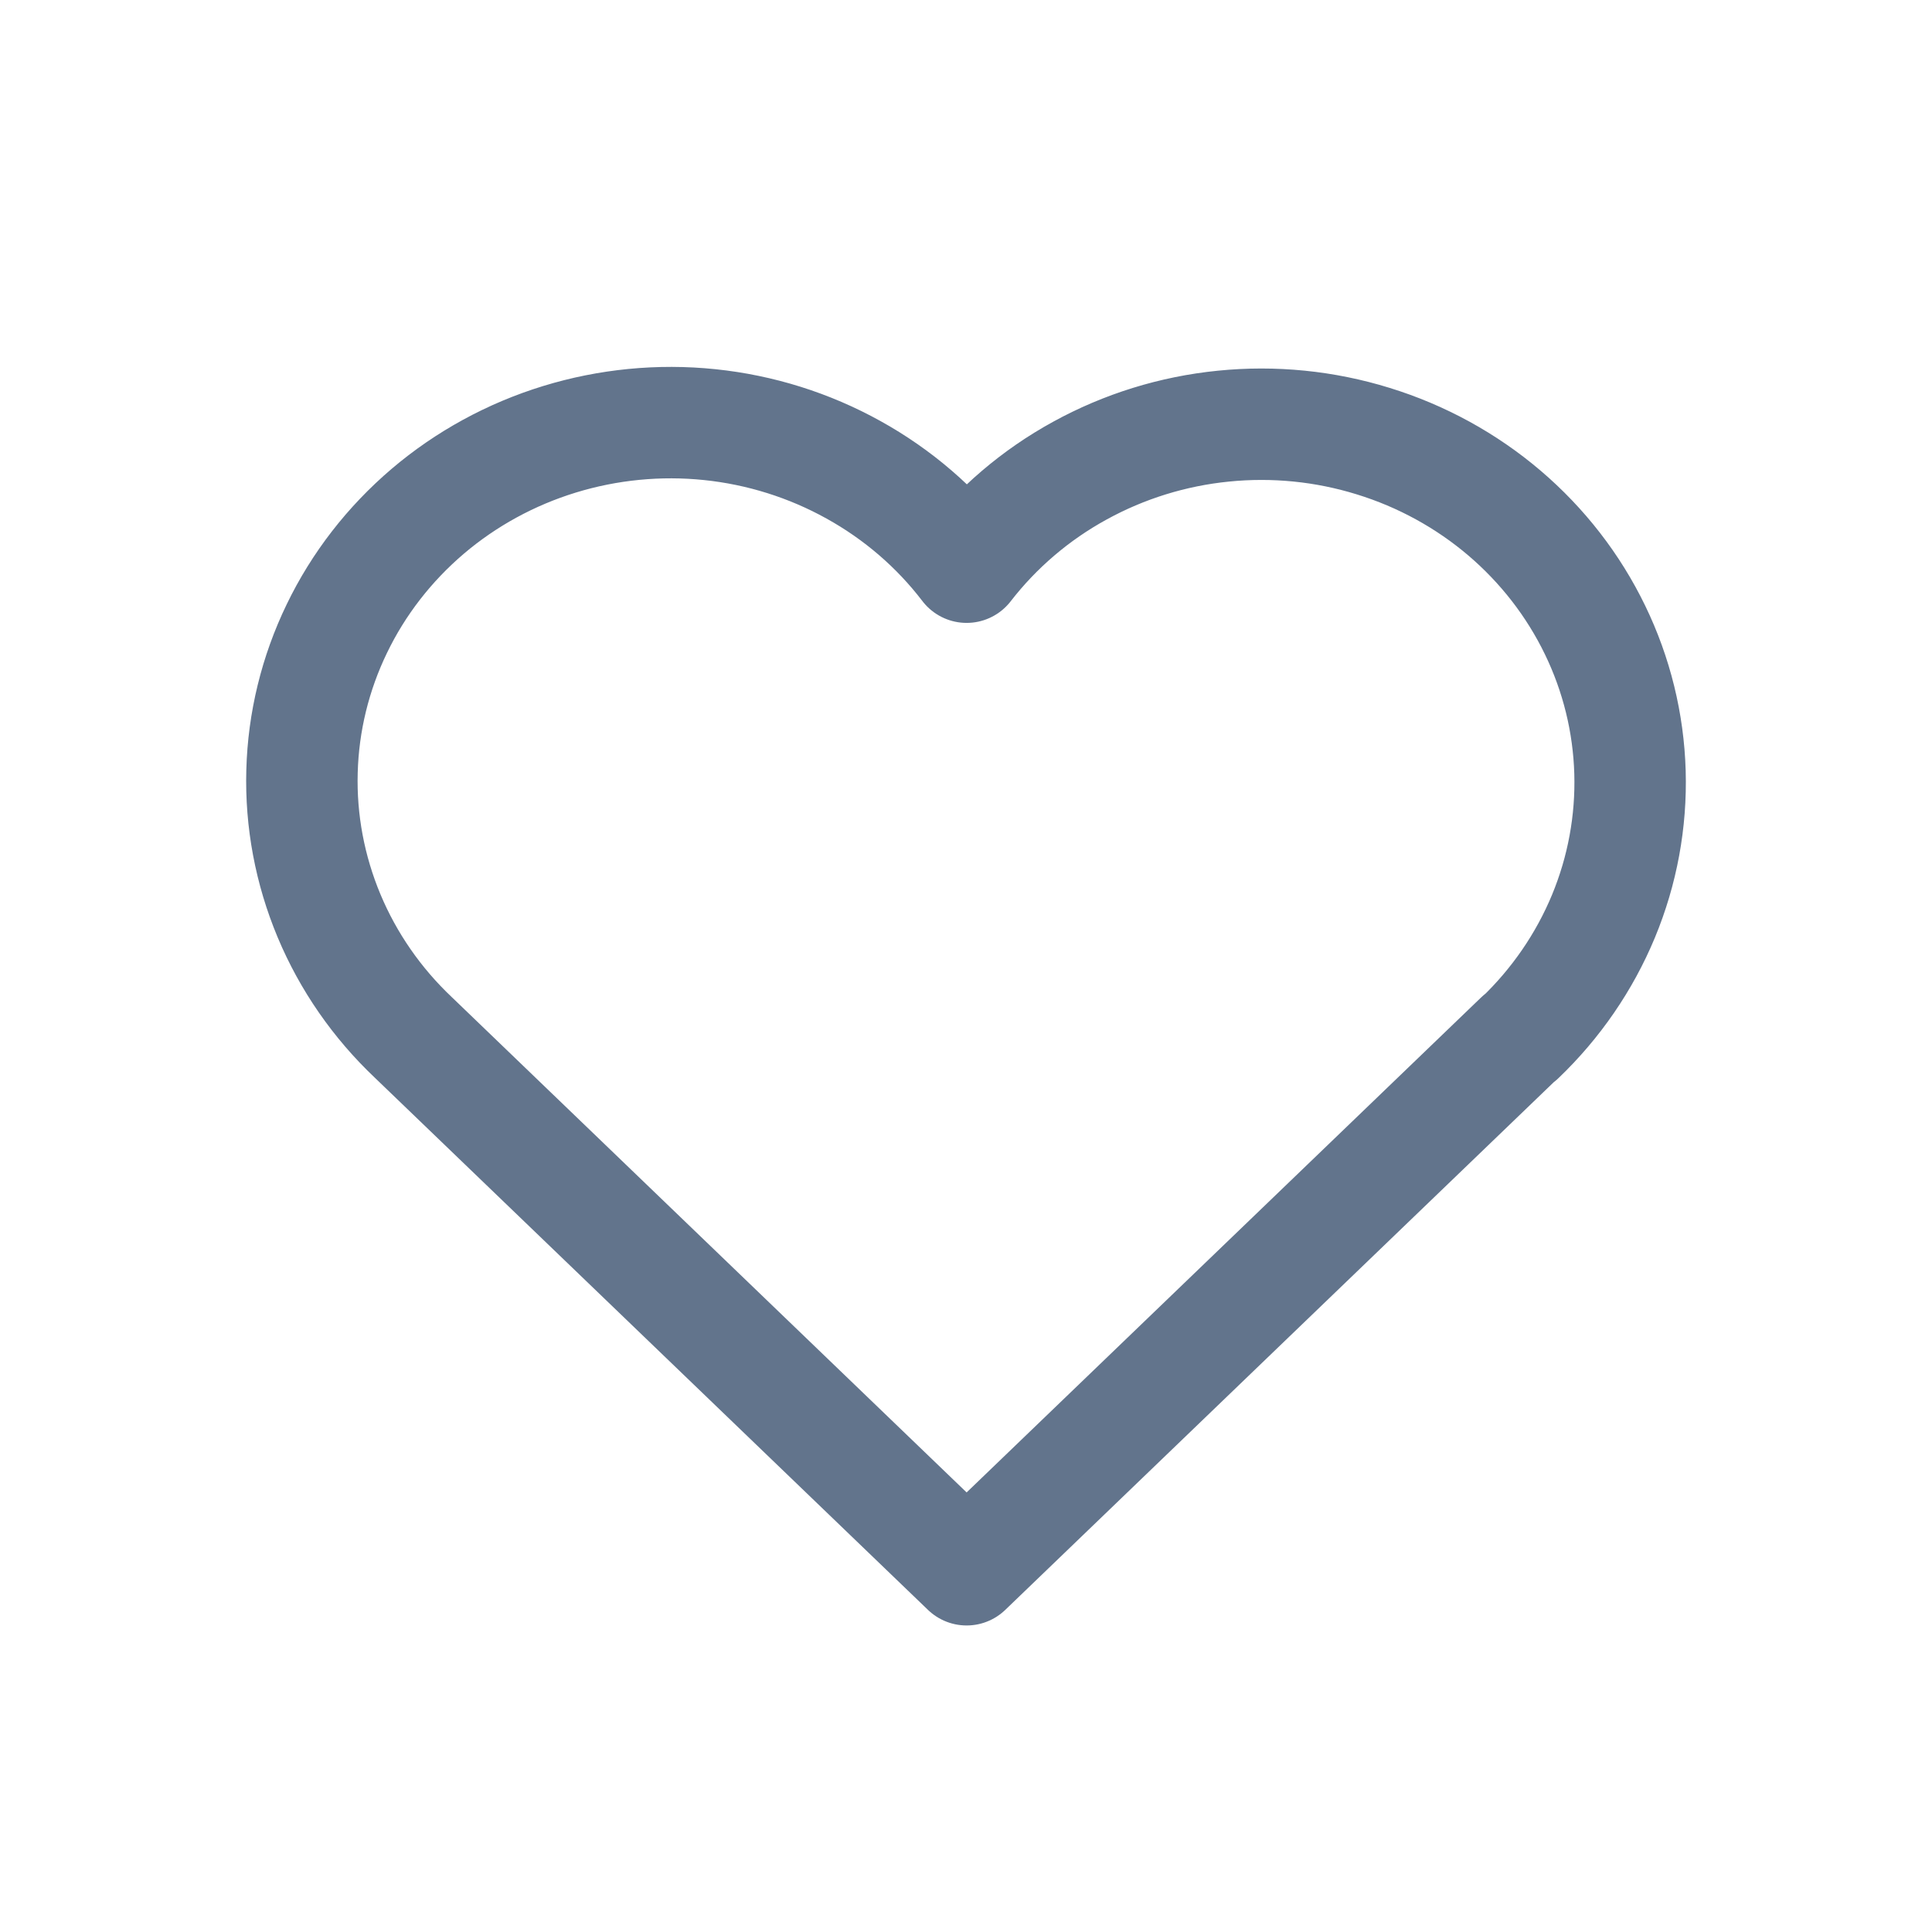
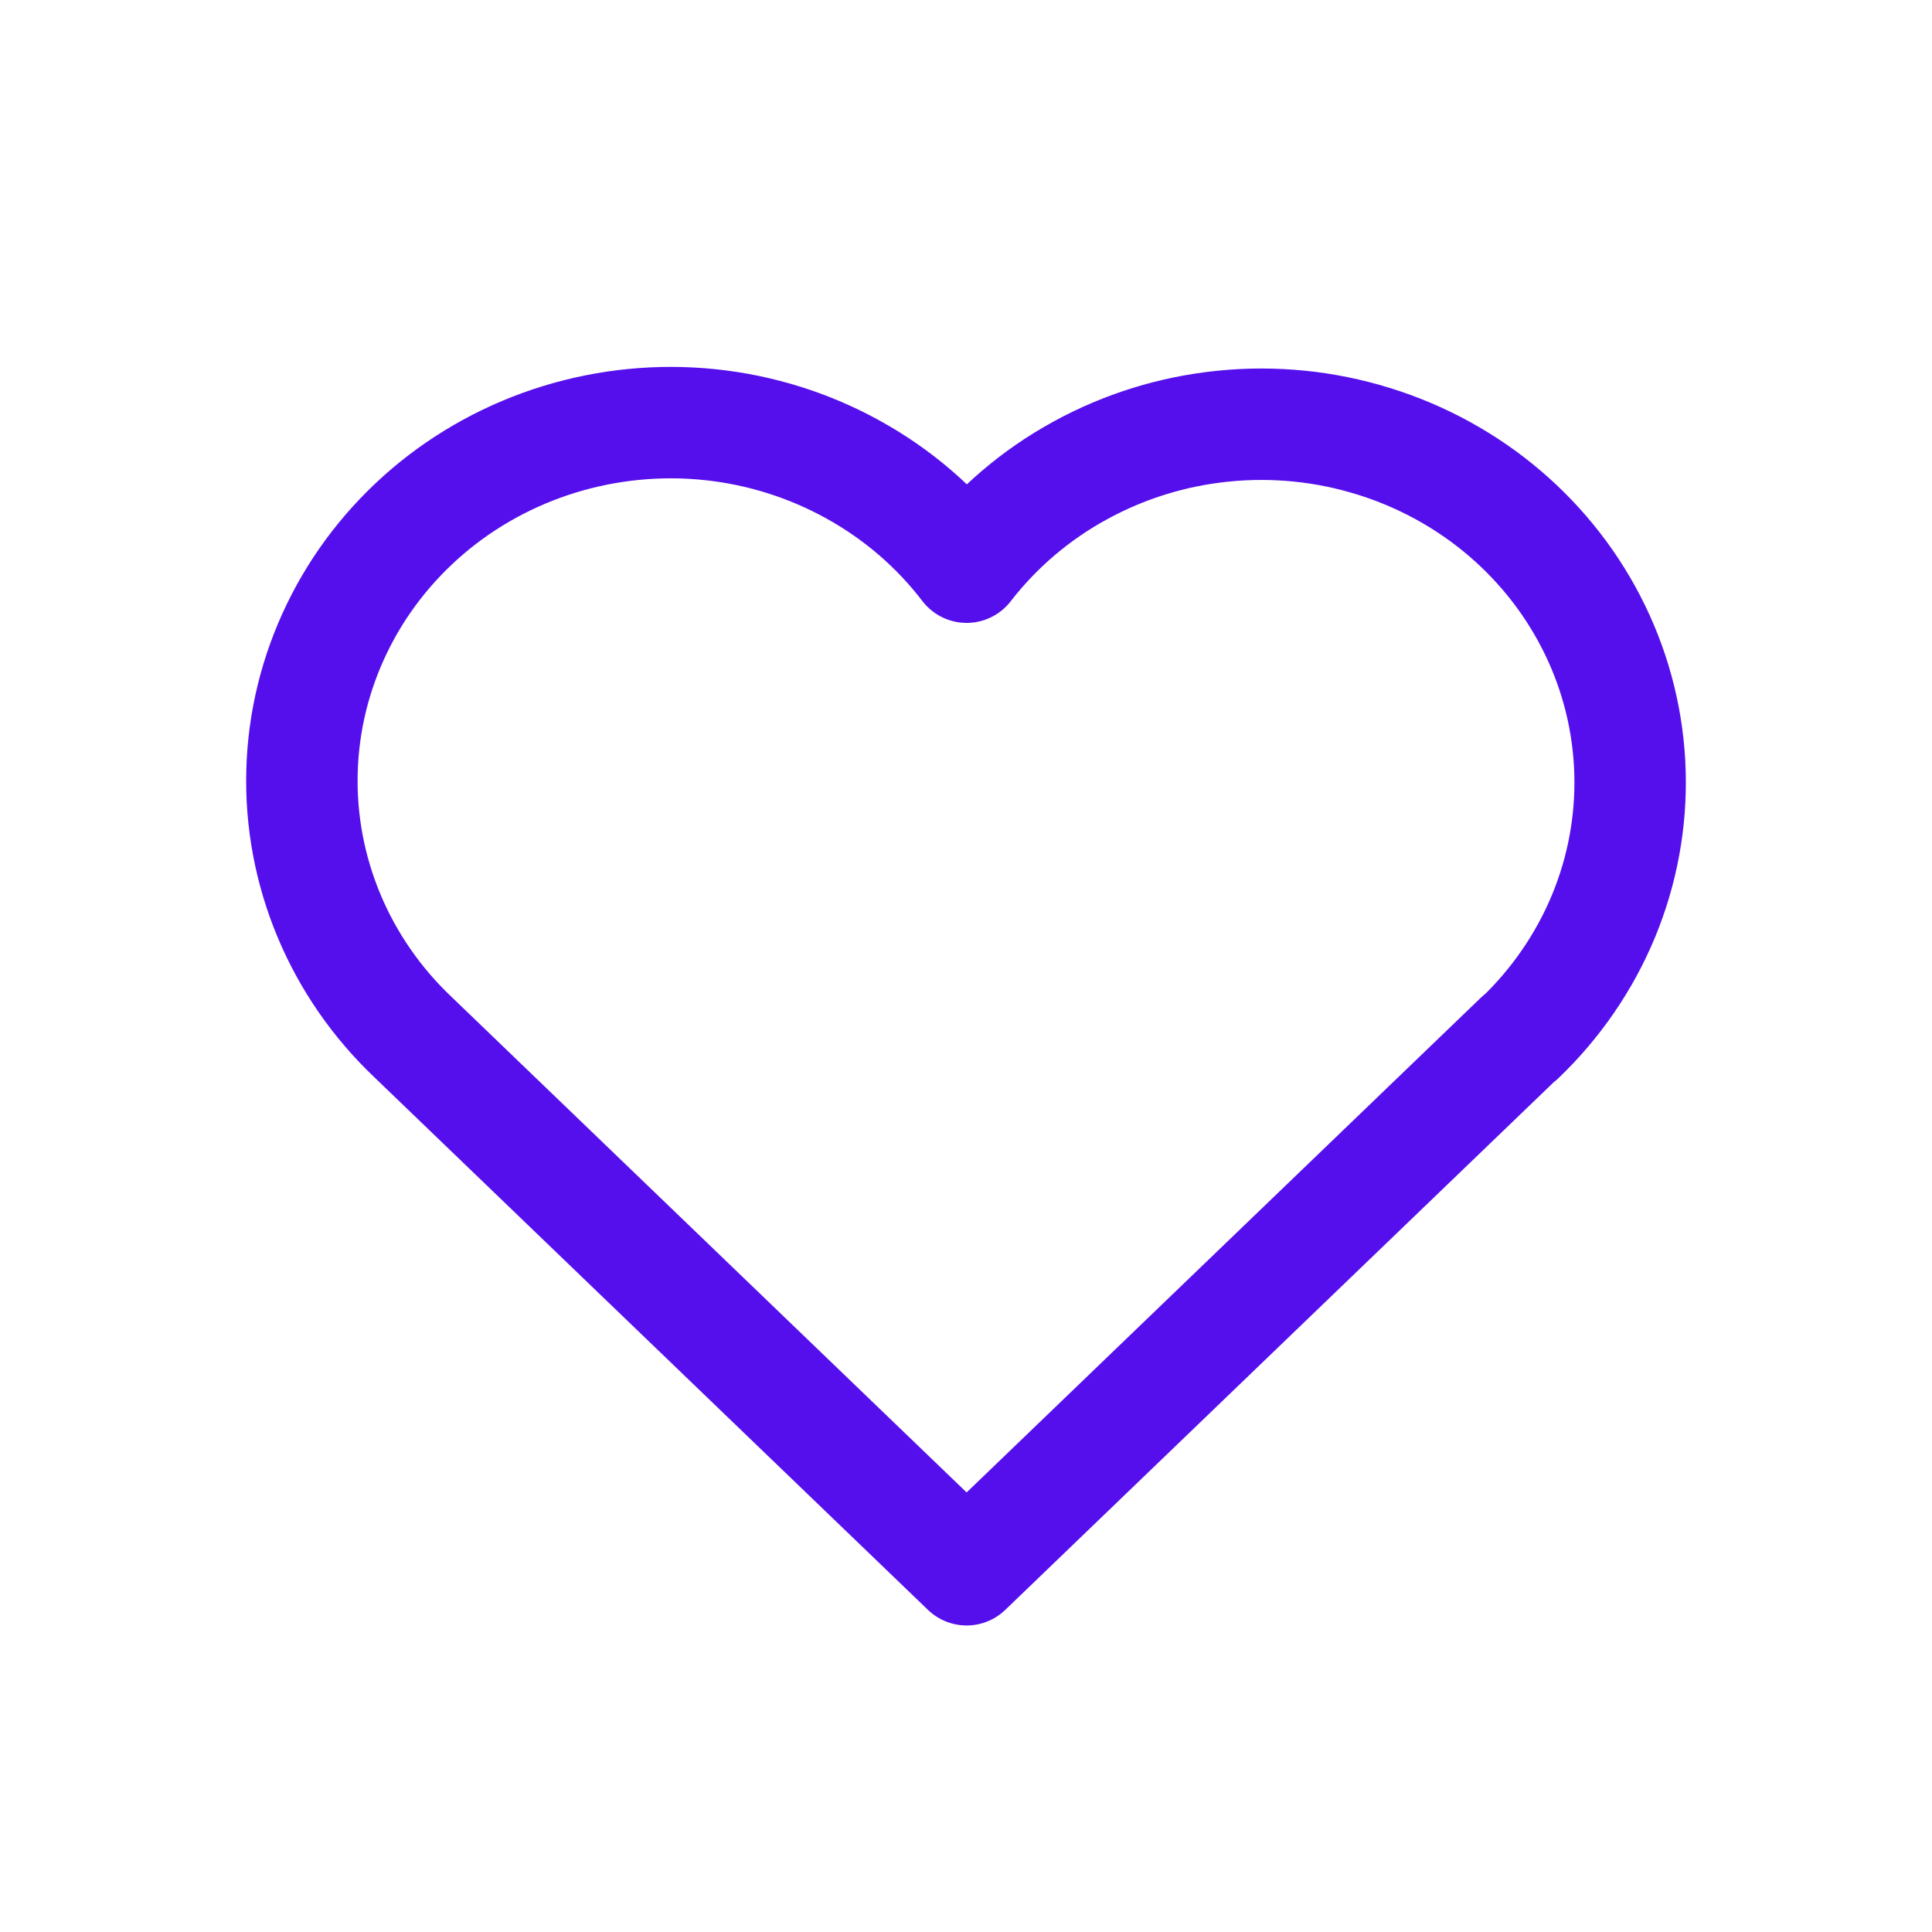
<svg xmlns="http://www.w3.org/2000/svg" width="28" height="28" viewBox="0 0 28 28" fill="none">
-   <path d="M22.026 15.037L14.009 22.75L5.992 15.037M5.992 15.037C5.463 14.537 5.047 13.937 4.769 13.273C4.491 12.609 4.357 11.896 4.377 11.18C4.396 10.463 4.568 9.759 4.882 9.11C5.195 8.461 5.644 7.883 6.199 7.41C6.754 6.938 7.404 6.583 8.107 6.367C8.811 6.151 9.553 6.078 10.286 6.154C11.02 6.23 11.729 6.453 12.37 6.809C13.011 7.164 13.569 7.644 14.009 8.22C14.451 7.649 15.009 7.172 15.65 6.821C16.29 6.469 16.998 6.249 17.73 6.176C18.461 6.102 19.201 6.176 19.901 6.393C20.602 6.609 21.25 6.964 21.803 7.435C22.356 7.906 22.803 8.483 23.116 9.129C23.43 9.776 23.602 10.478 23.623 11.192C23.644 11.906 23.513 12.617 23.238 13.28C22.963 13.942 22.55 14.543 22.026 15.044" stroke="#62748C" stroke-width="1.615" stroke-linecap="round" stroke-linejoin="round" />
+   <path d="M22.026 15.037L14.009 22.75L5.992 15.037M5.992 15.037C5.463 14.537 5.047 13.937 4.769 13.273C4.491 12.609 4.357 11.896 4.377 11.18C4.396 10.463 4.568 9.759 4.882 9.11C5.195 8.461 5.644 7.883 6.199 7.41C6.754 6.938 7.404 6.583 8.107 6.367C8.811 6.151 9.553 6.078 10.286 6.154C11.02 6.23 11.729 6.453 12.37 6.809C13.011 7.164 13.569 7.644 14.009 8.22C14.451 7.649 15.009 7.172 15.65 6.821C16.29 6.469 16.998 6.249 17.73 6.176C18.461 6.102 19.201 6.176 19.901 6.393C20.602 6.609 21.25 6.964 21.803 7.435C22.356 7.906 22.803 8.483 23.116 9.129C23.43 9.776 23.602 10.478 23.623 11.192C23.644 11.906 23.513 12.617 23.238 13.28C22.963 13.942 22.55 14.543 22.026 15.044" stroke="#550FED" stroke-width="1.615" stroke-linecap="round" stroke-linejoin="round" />
</svg>
